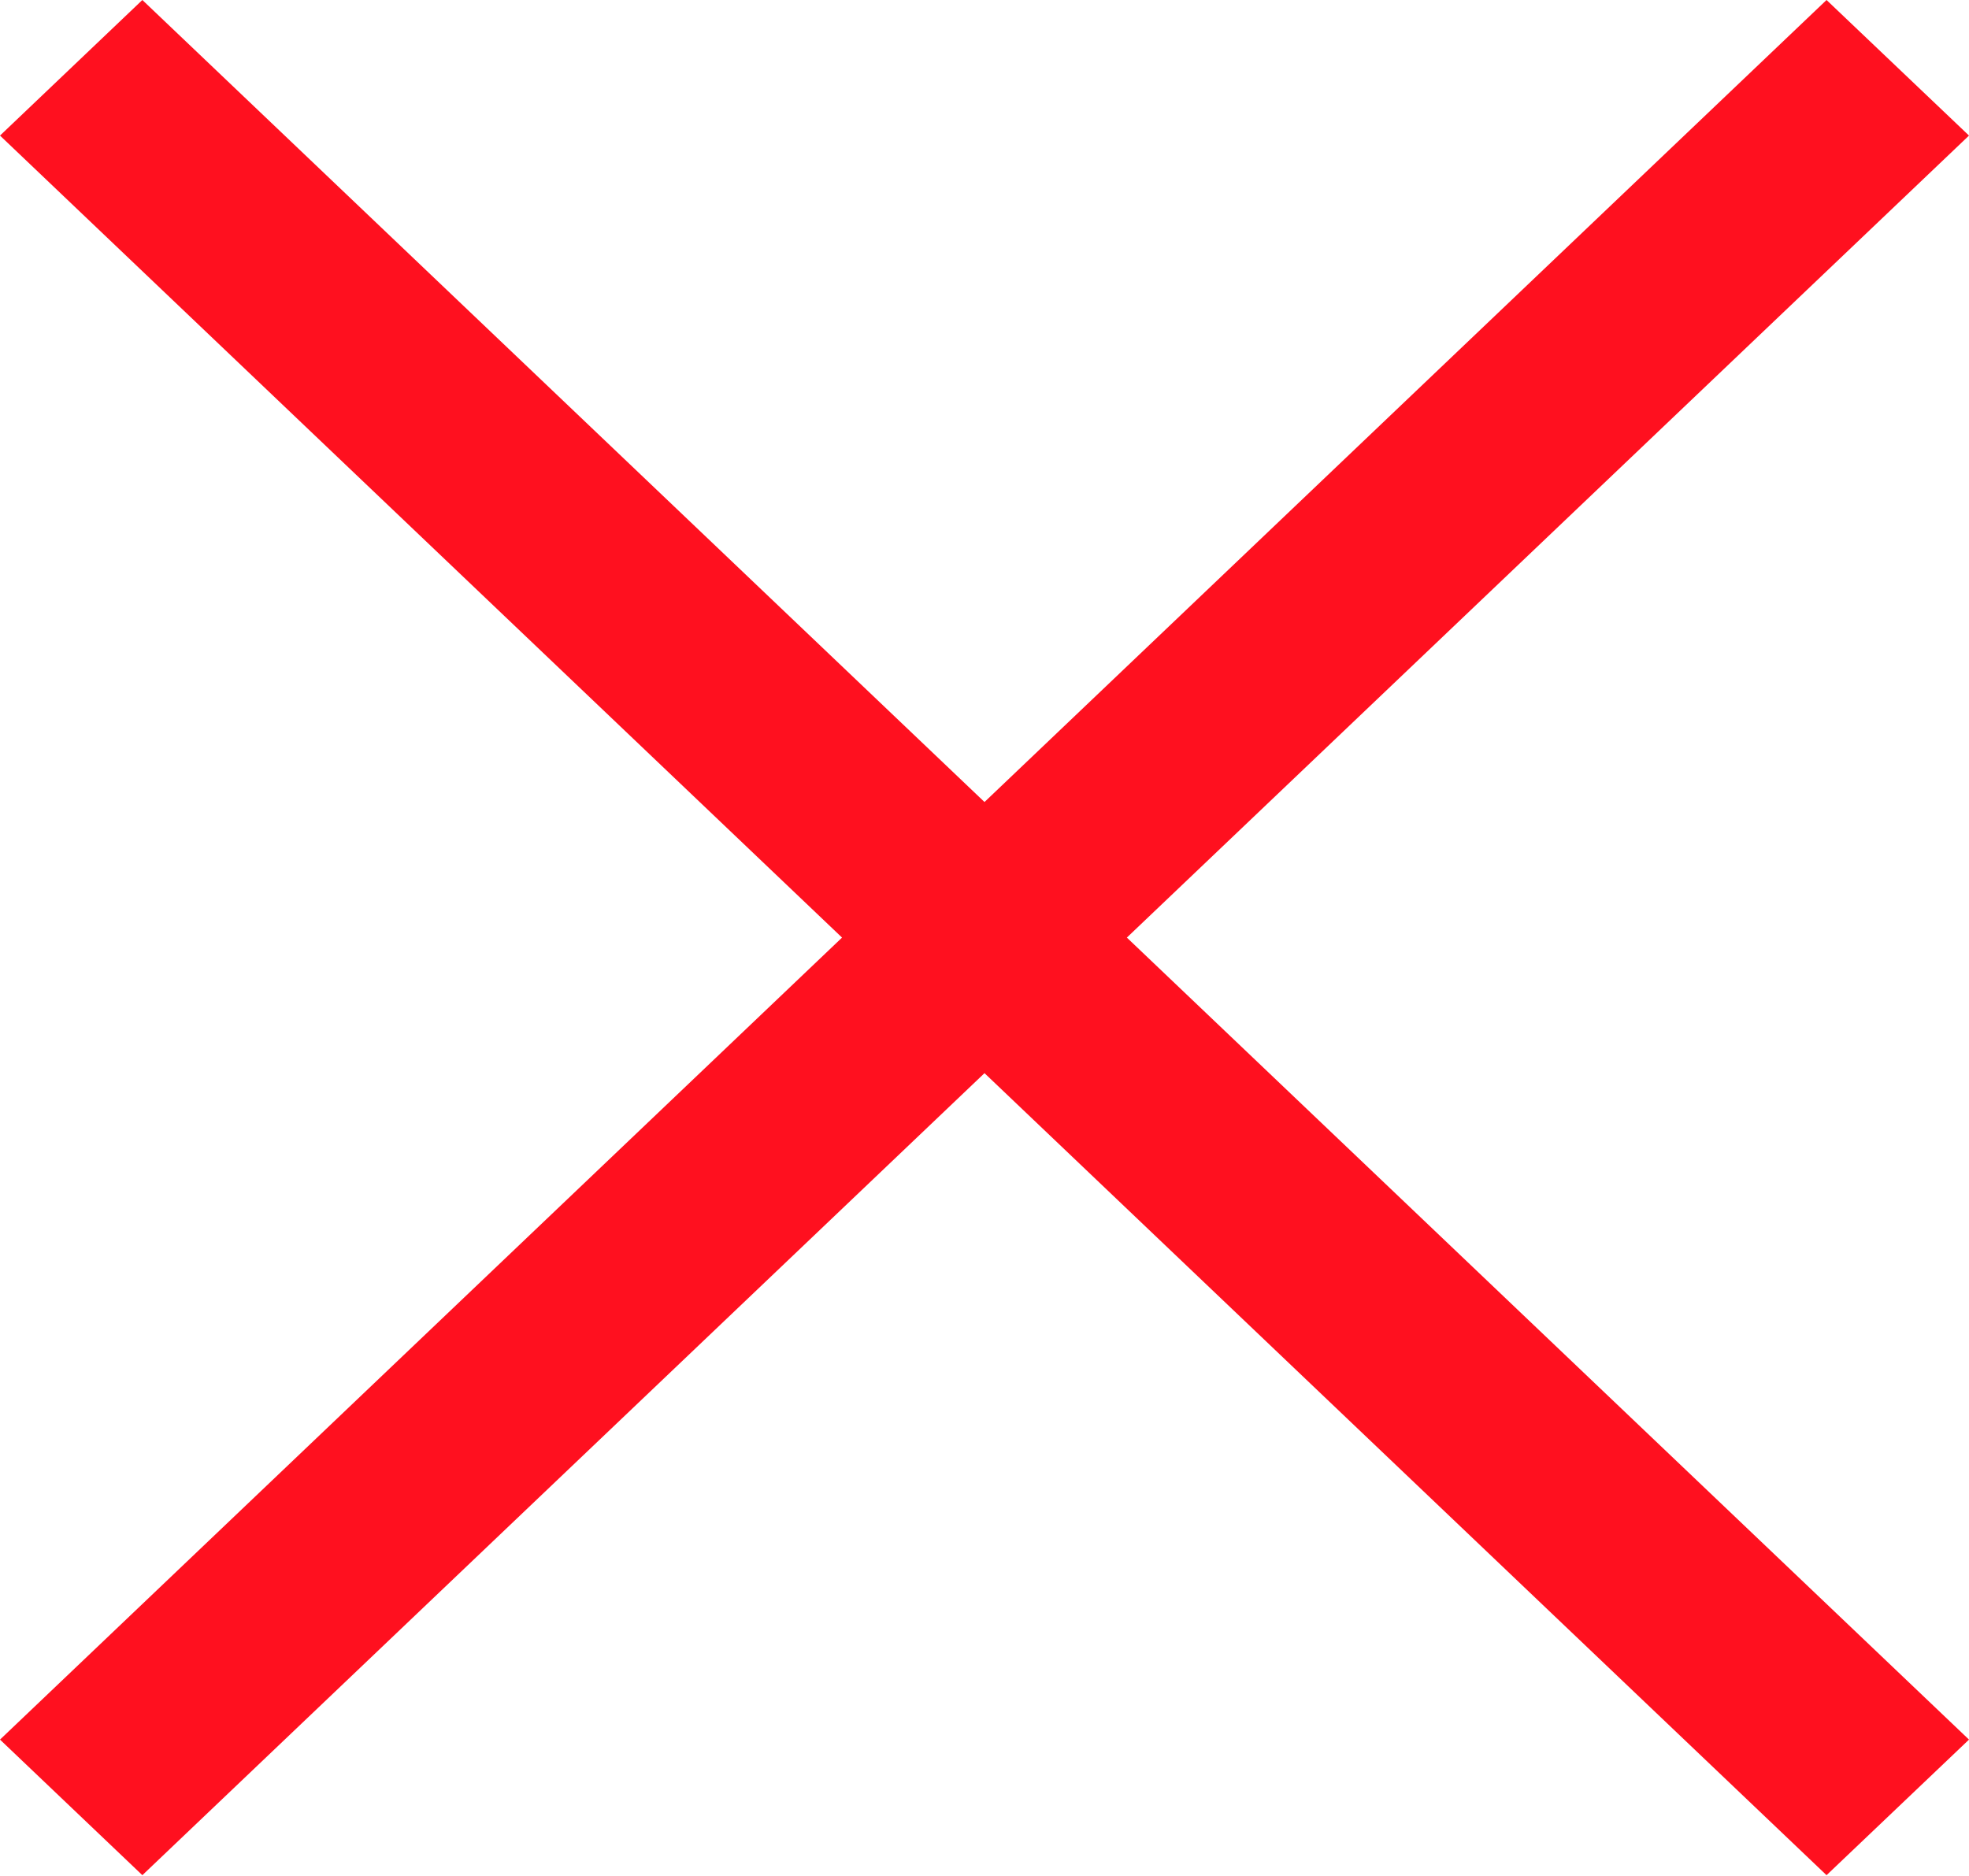
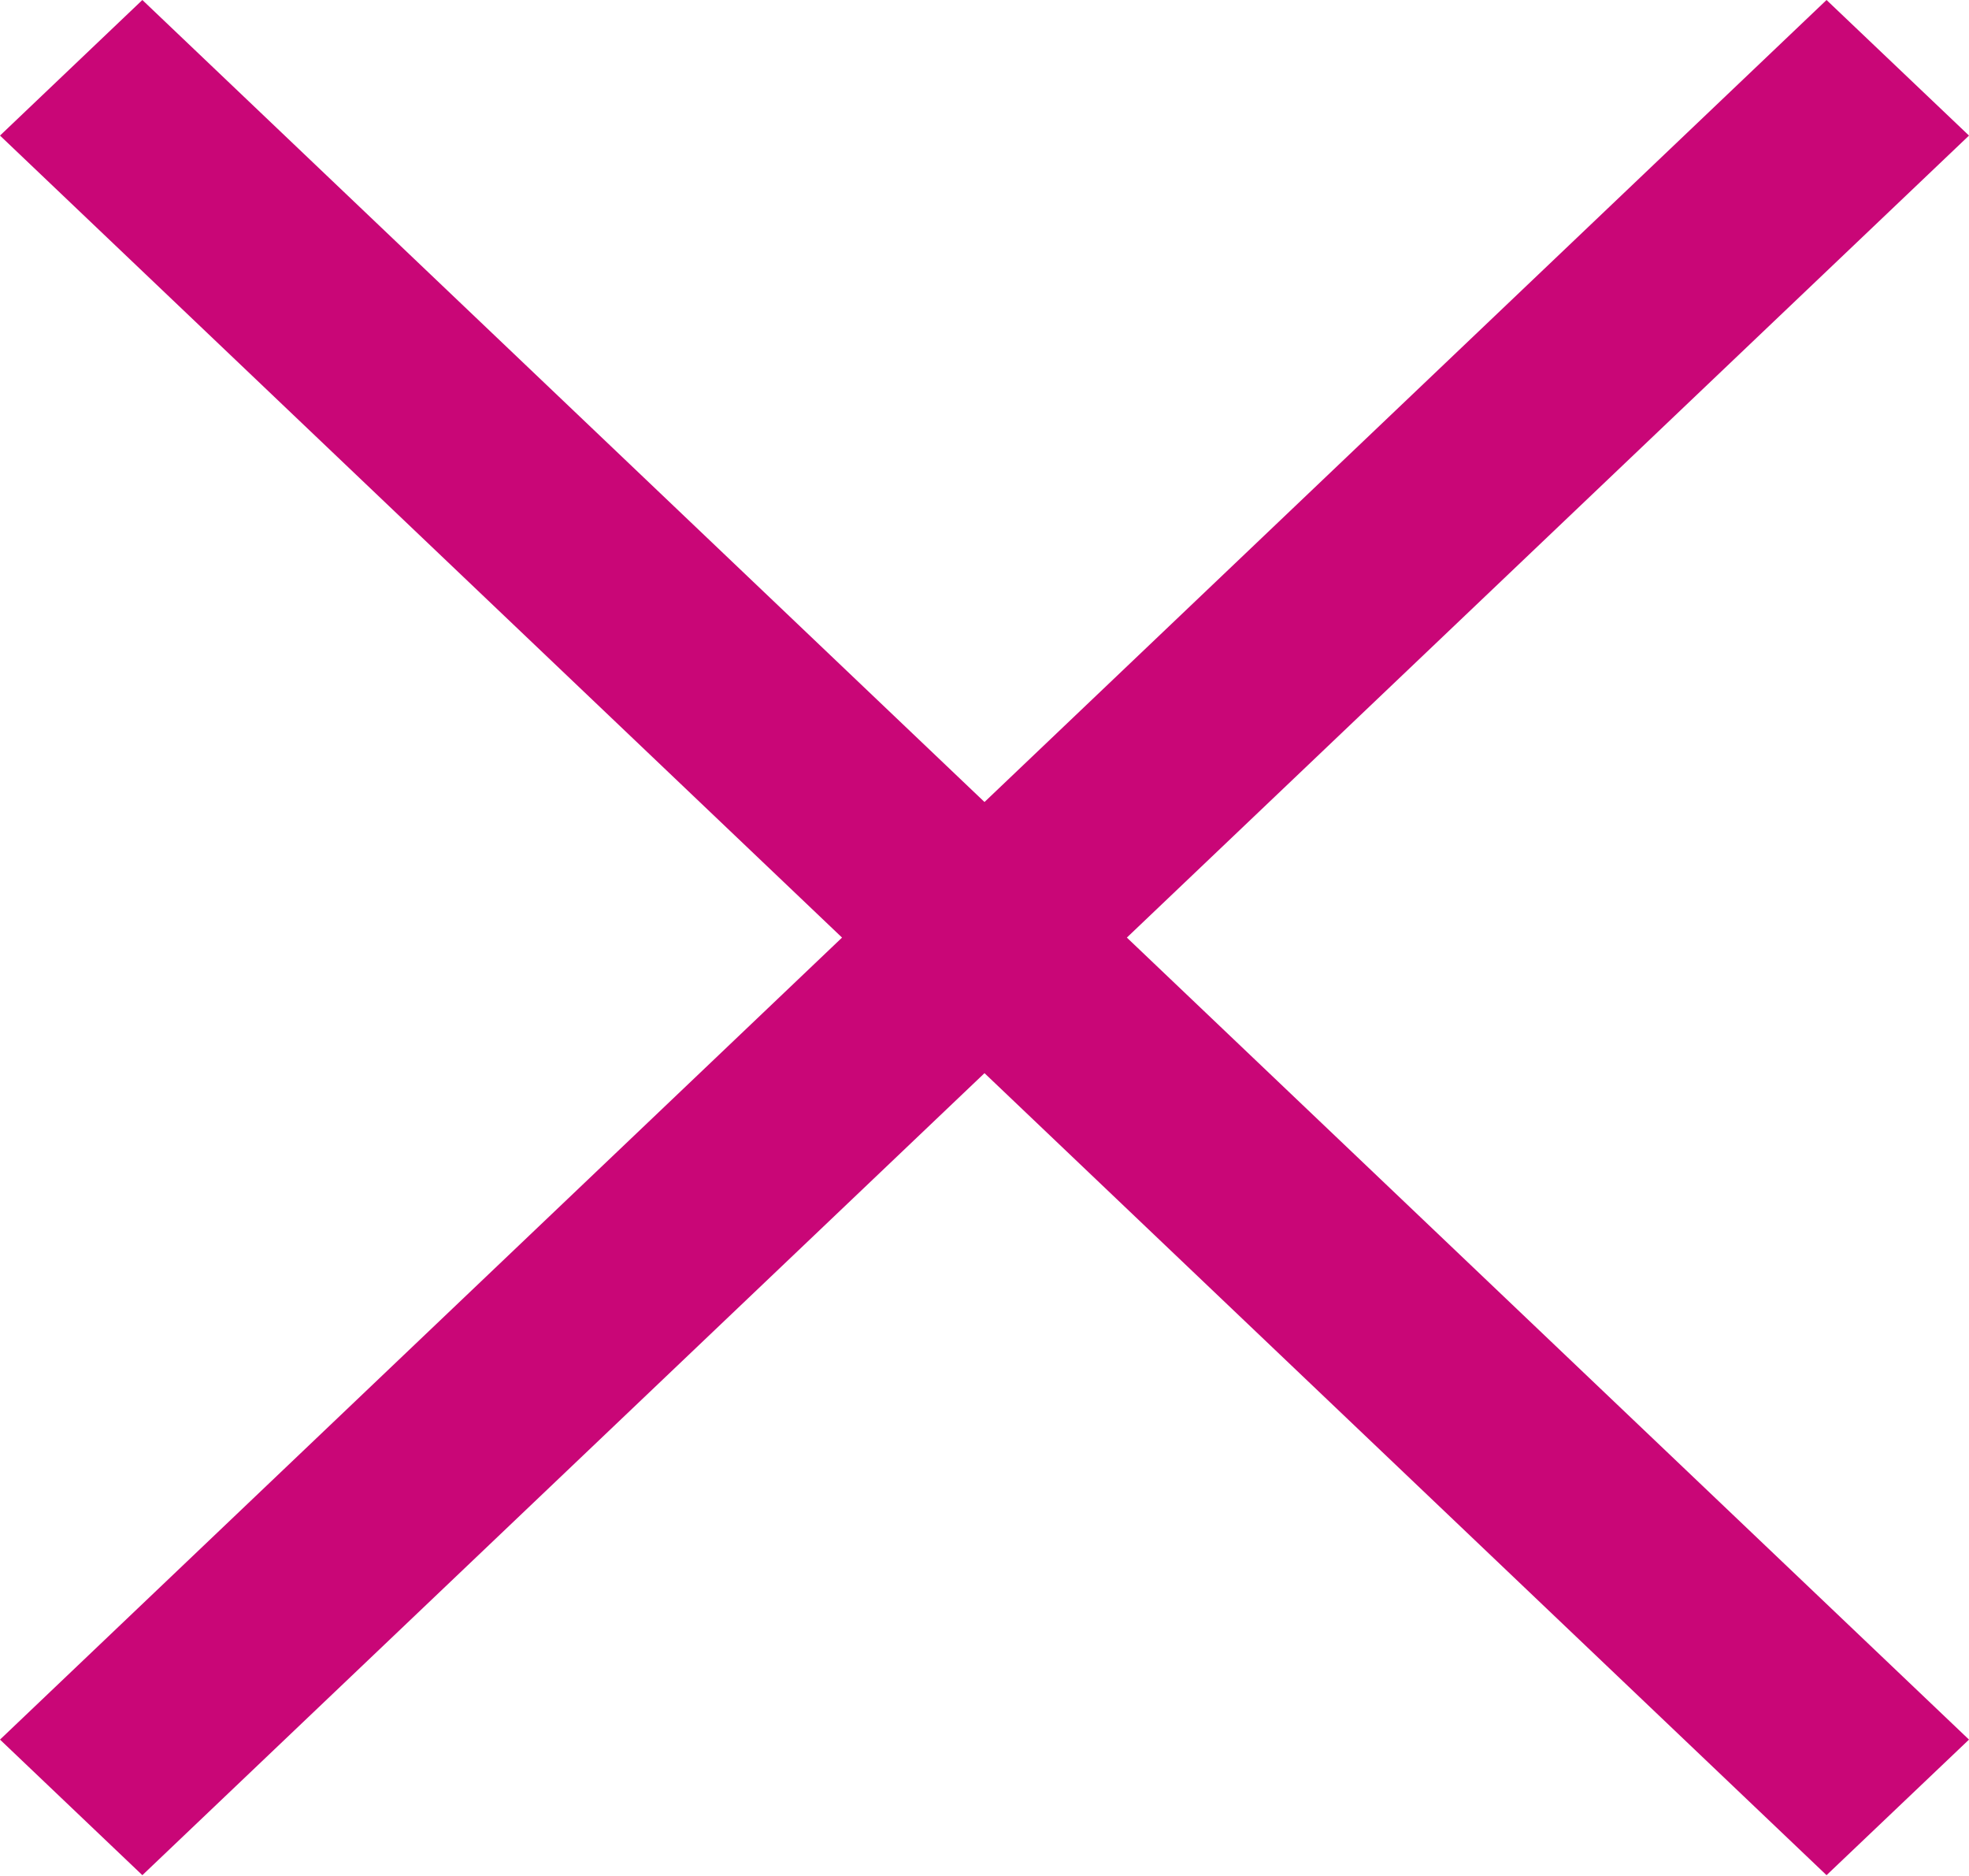
<svg xmlns="http://www.w3.org/2000/svg" width="800" height="762" viewBox="0 0 800 762" fill="none">
-   <path fill-rule="evenodd" clip-rule="evenodd" d="M457.84 380.952L800 706.819L742.12 761.905L400 436.038L57.84 761.905L0 706.819L342.12 380.952L0 55.086L57.84 0L400 325.867L742.12 0L800 55.086L457.84 380.952Z" fill="#FF101F" />
+   <path fill-rule="evenodd" clip-rule="evenodd" d="M457.84 380.952L800 706.819L742.12 761.905L400 436.038L57.84 761.905L0 706.819L342.12 380.952L0 55.086L57.84 0L400 325.867L742.12 0L800 55.086L457.84 380.952Z" fill="#C90677" />
</svg>
